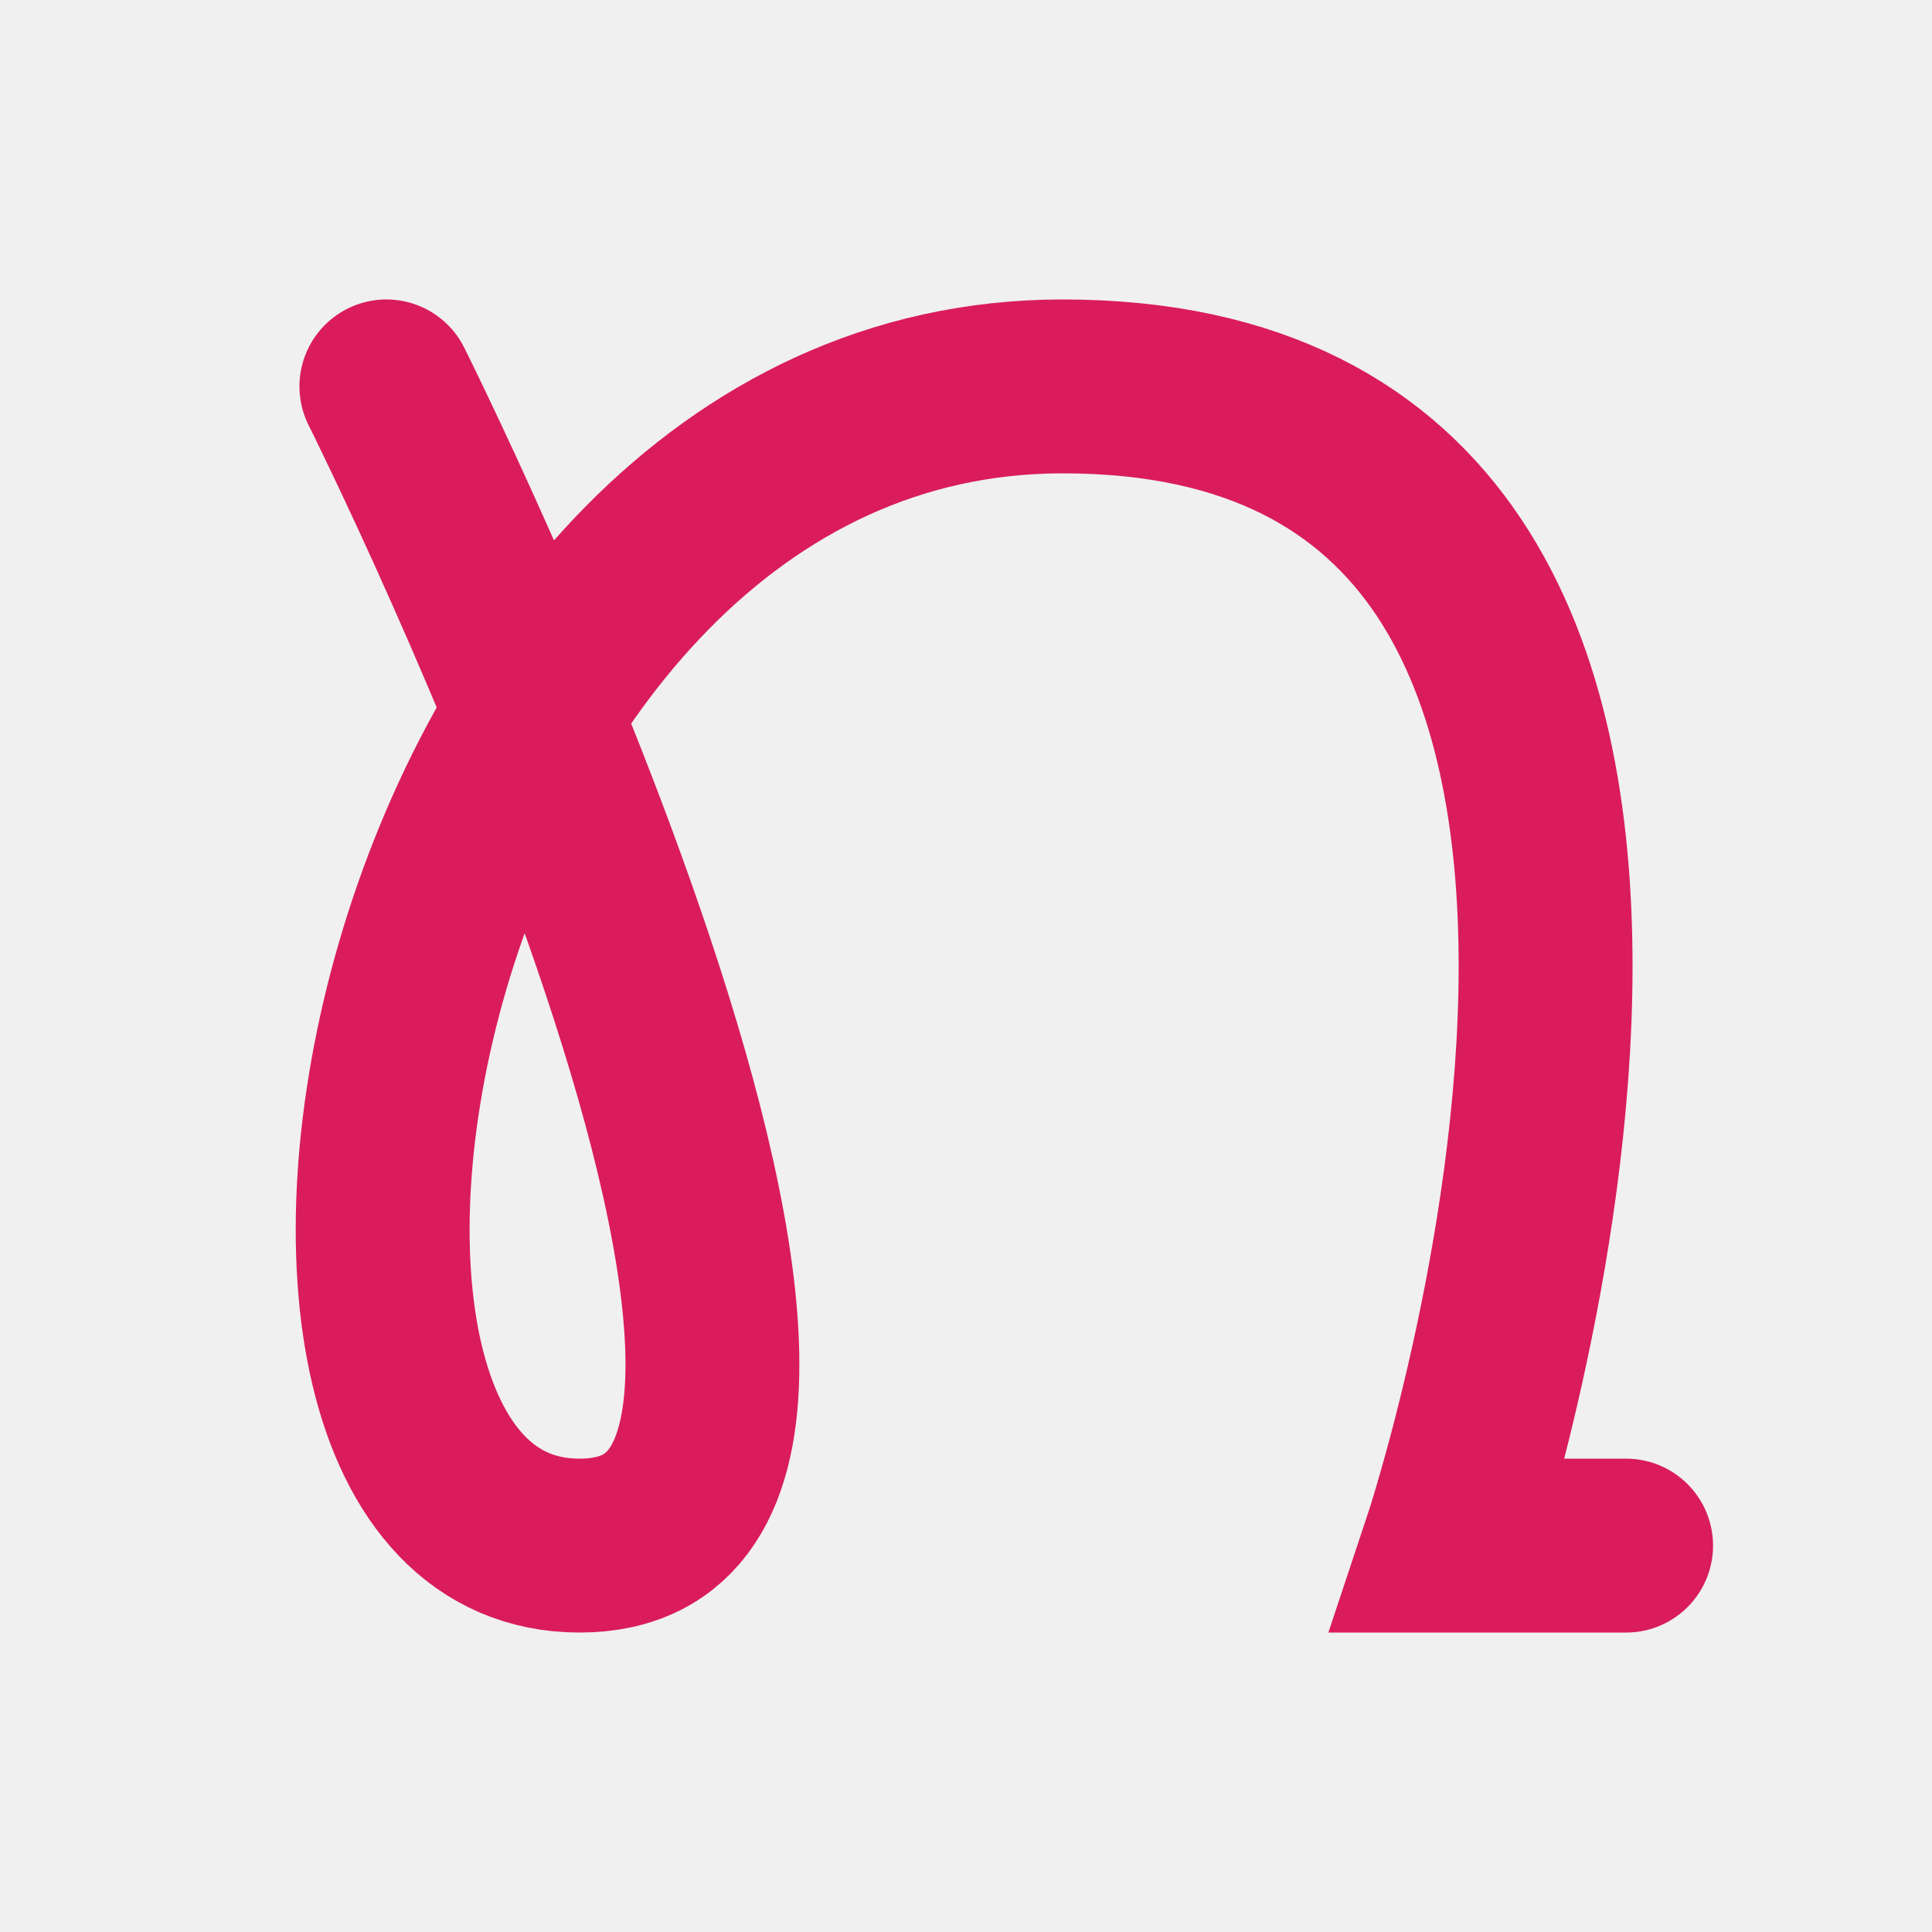
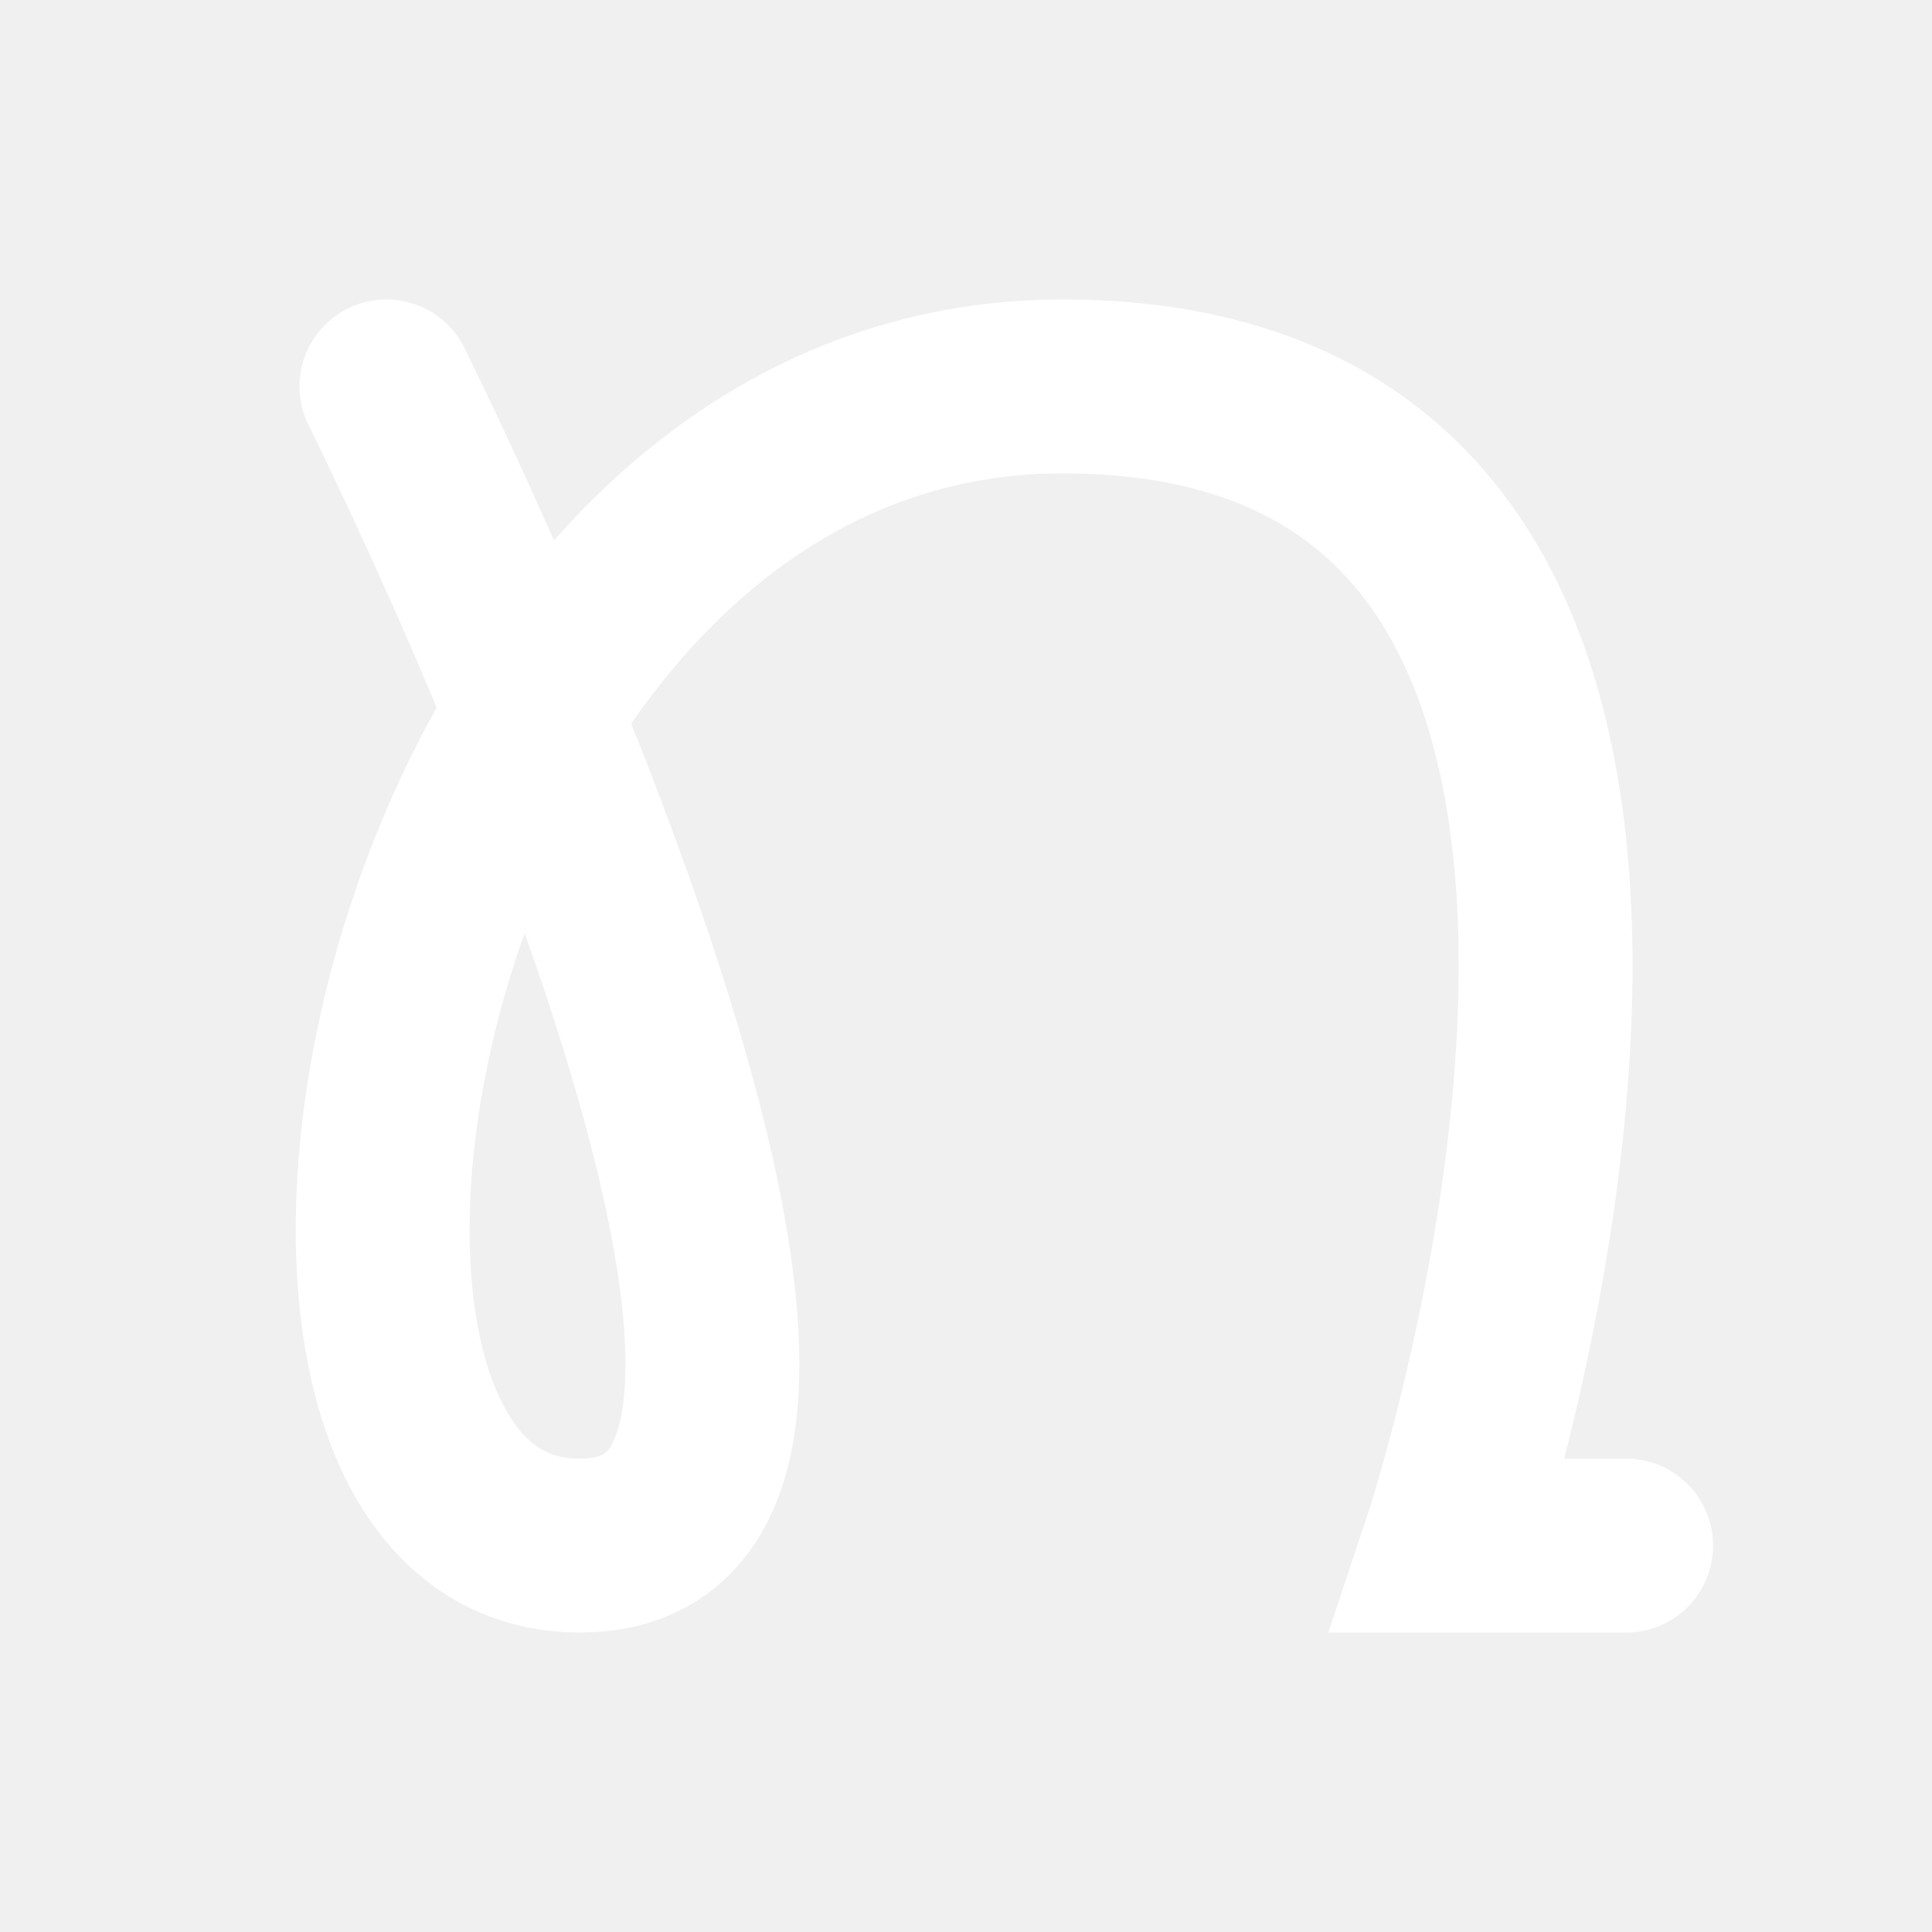
<svg xmlns="http://www.w3.org/2000/svg" version="1.1" id="Layer_1" x="0px" y="0px" width="100px" height="100px" viewBox="0 0 100 100" enable-background="new 0 0 100 100" xml:space="preserve">
-   <g id="Layer_2">
- </g>
  <g id="Layer_3">
-     <path fill="none" stroke="#DA1C5C" stroke-width="9" stroke-linecap="round" stroke-miterlimit="10" d="M20,20c0,0,30,60,10,60   S20,20,55,20c40,0,20,60,20,60h9.167" />
+     <path fill="none" stroke="#fff" stroke-width="9" stroke-linecap="round" stroke-miterlimit="10" d="M20,20c0,0,30,60,10,60   S20,20,55,20c40,0,20,60,20,60h9.167" />
  </g>
</svg>
